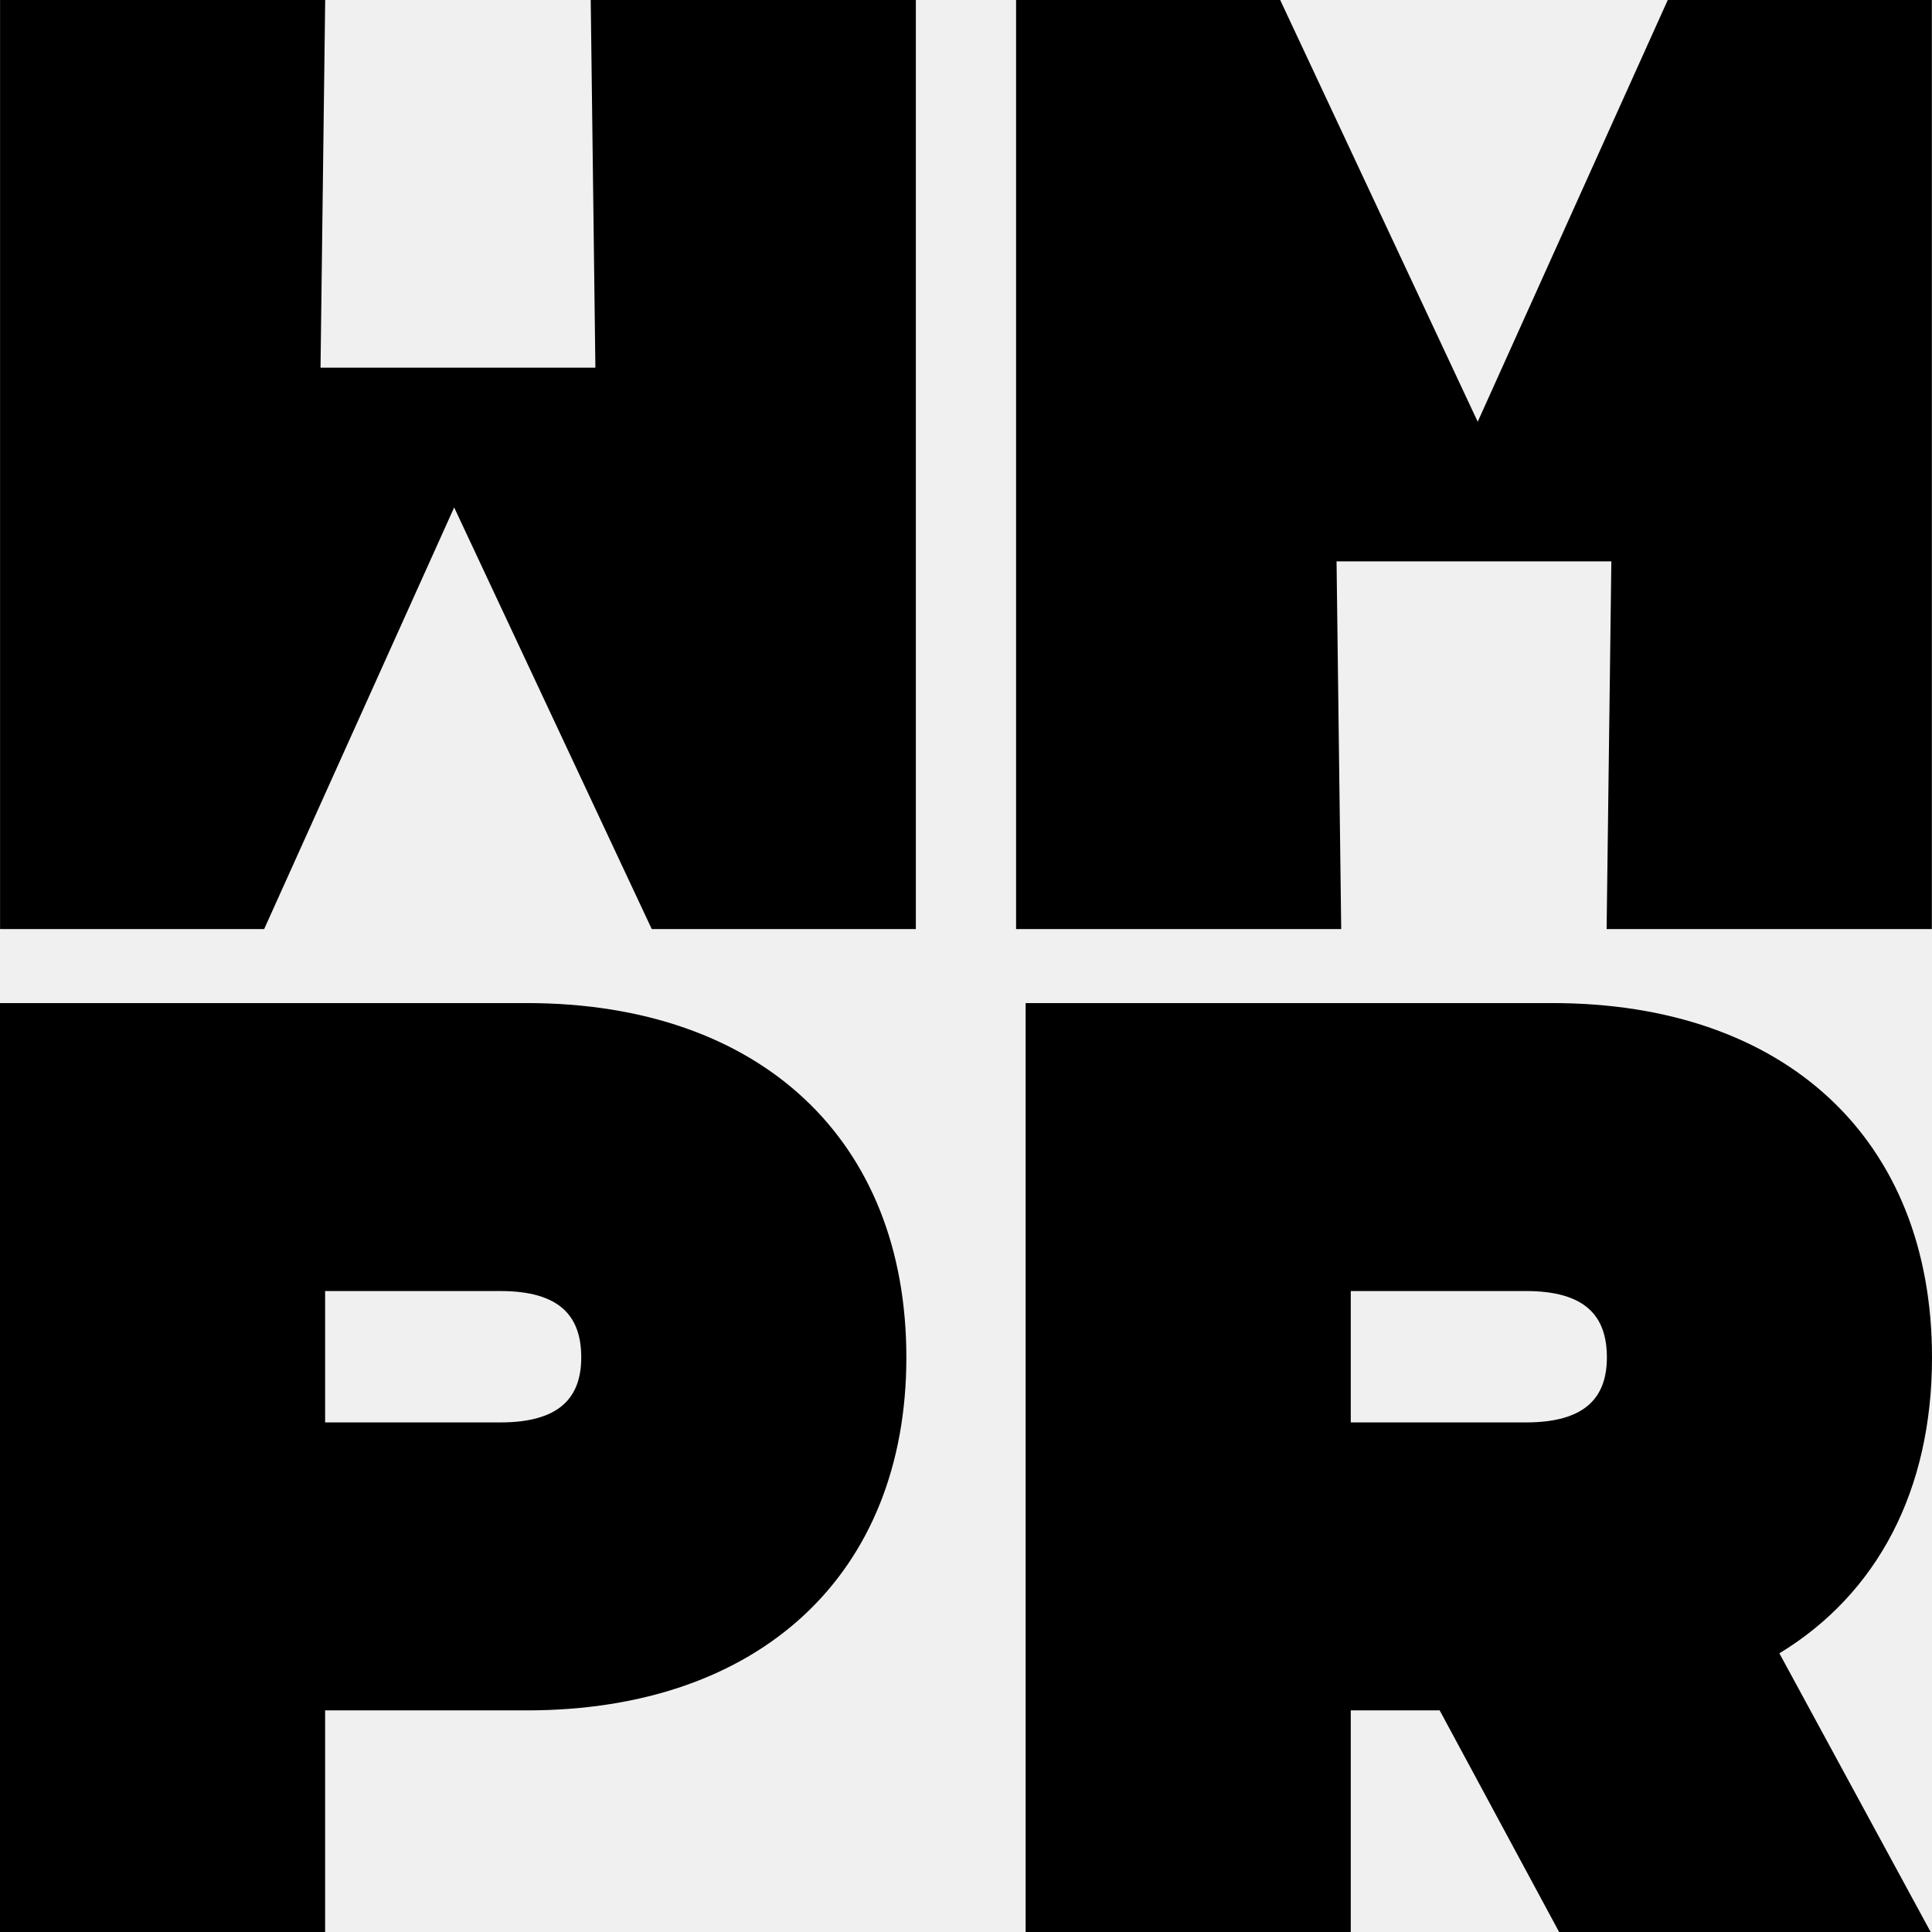
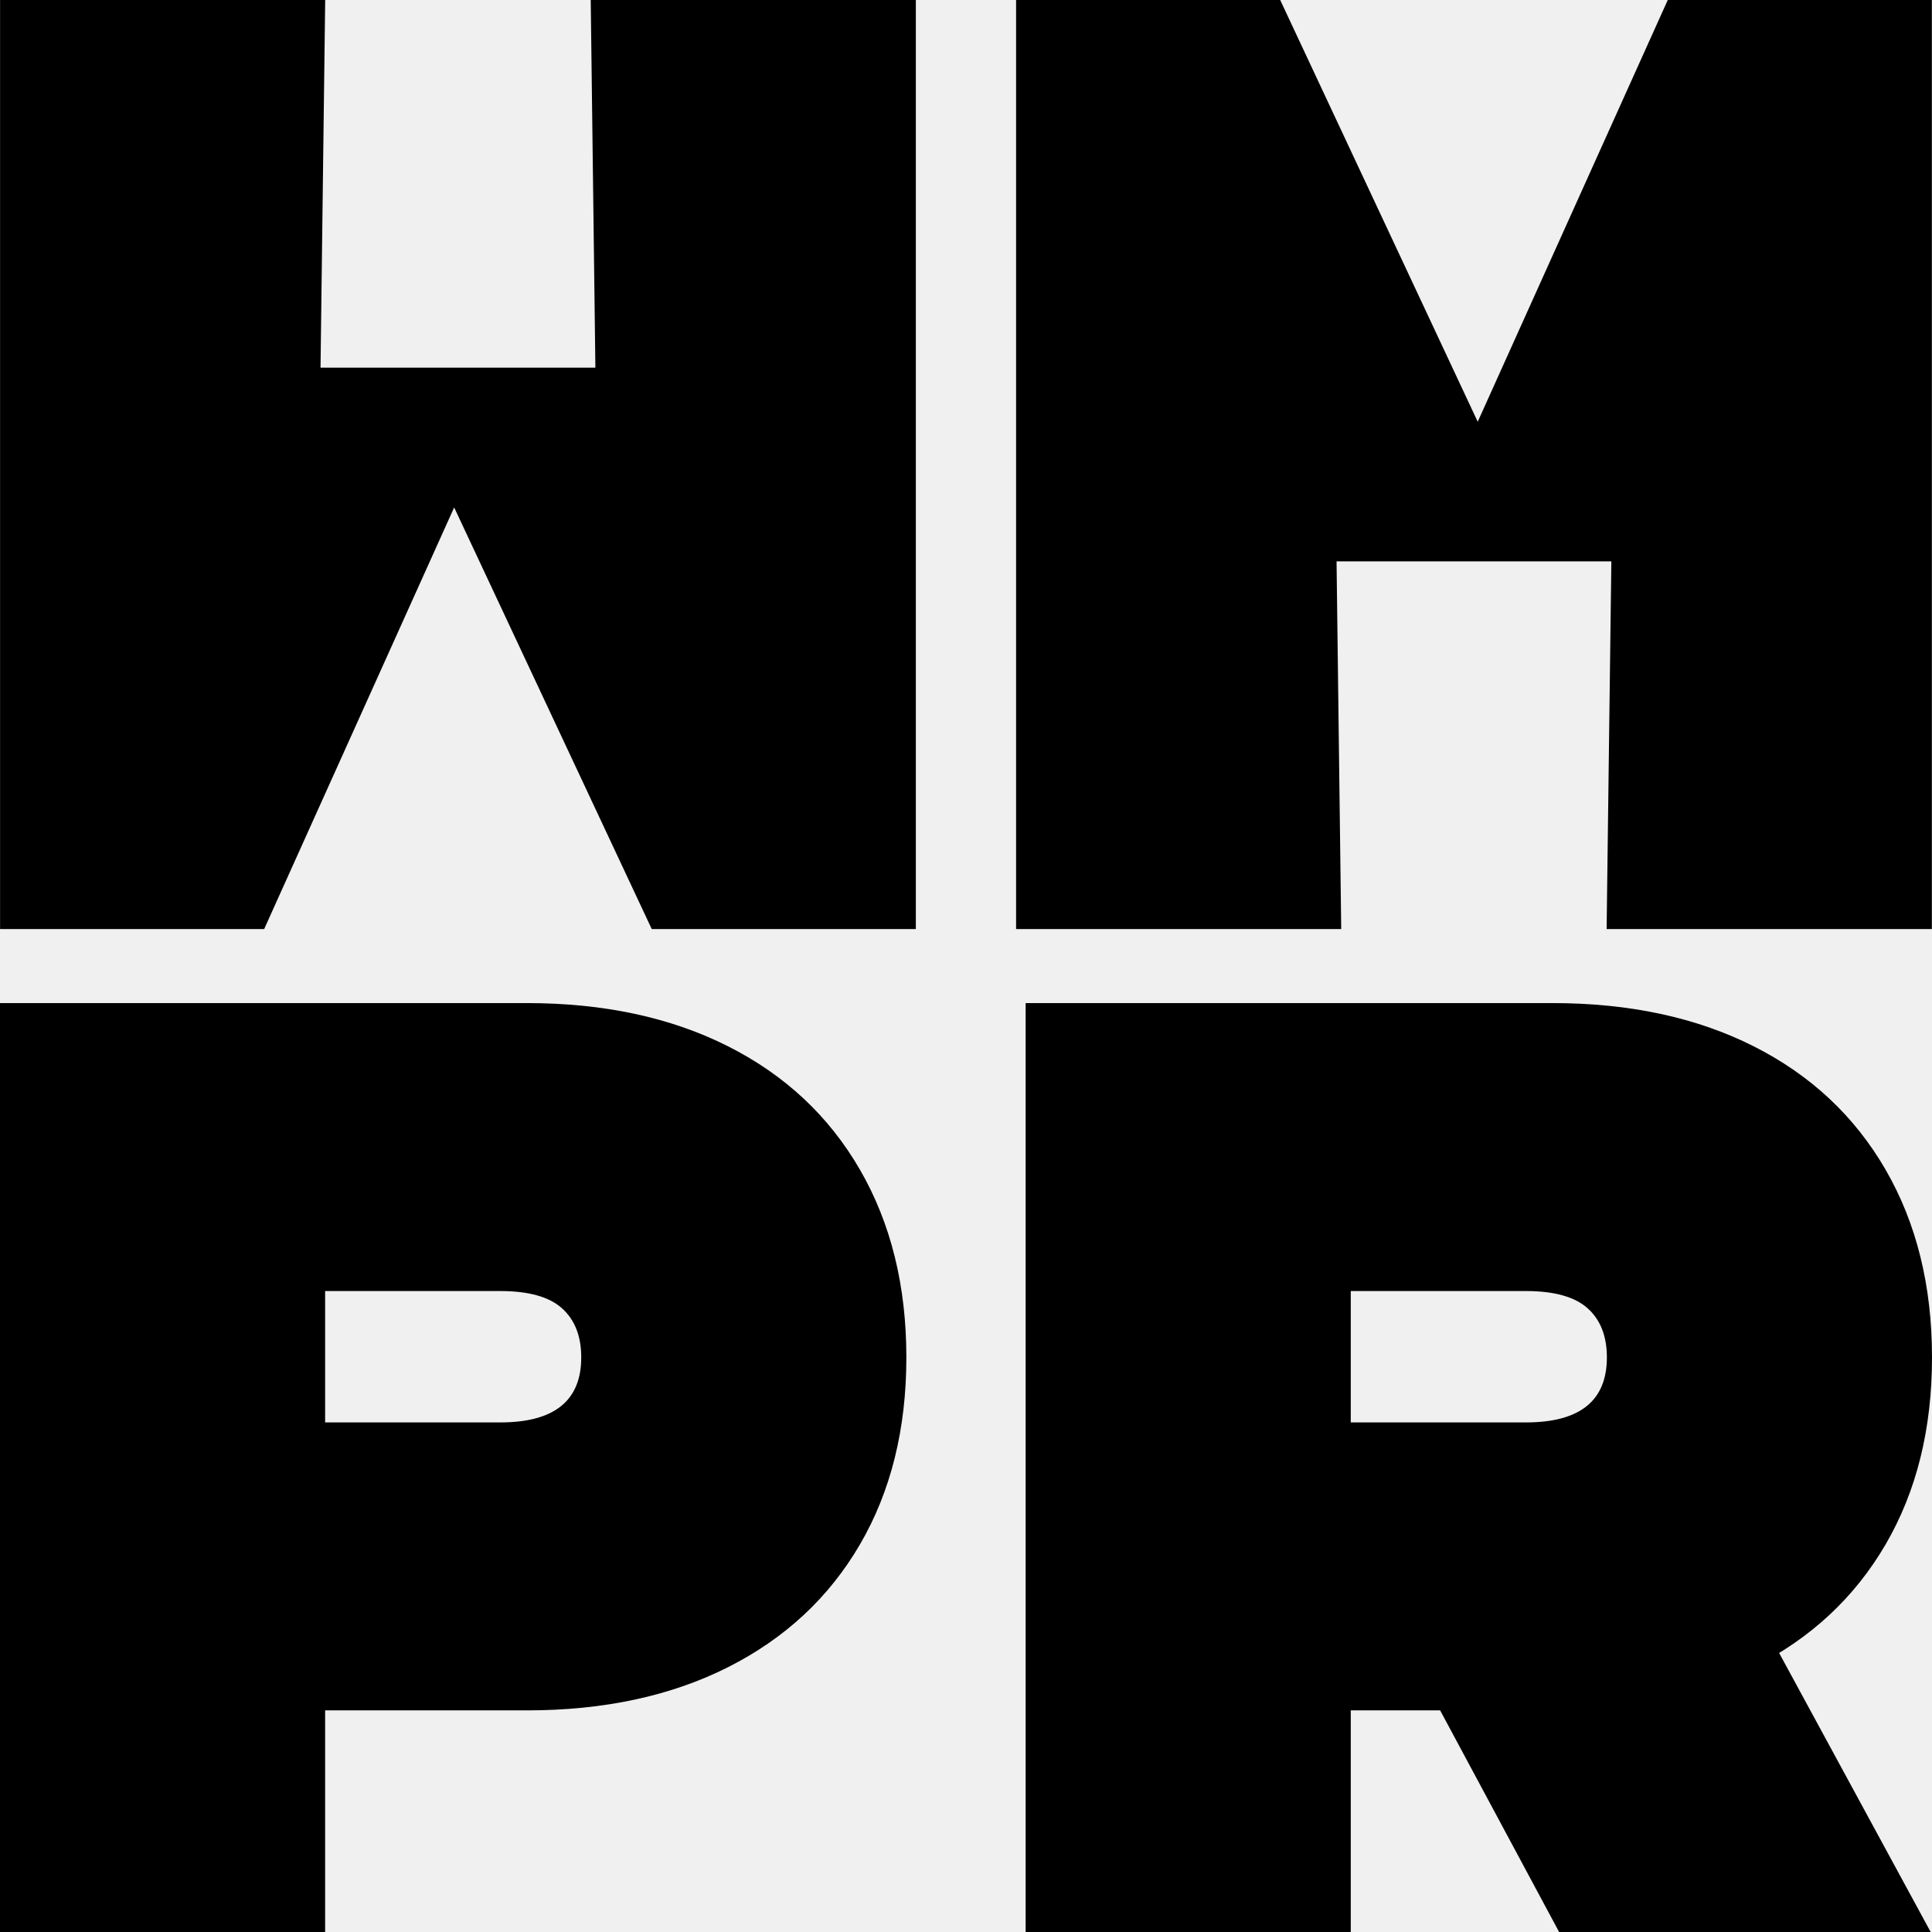
<svg xmlns="http://www.w3.org/2000/svg" viewBox="0 0 1485 1485">
  <style>
    path, polygon { fill: #000; }
    @media (prefers-color-scheme: dark) { path, polygon { fill: #fff; } }
  </style>
  <polygon points="243.85 481.1 249.95 0 .05 0 .05 714.1 203.05 714.1 367.35 349.5 330.55 350.5 500.95 714.1 703.95 714.1 703.95 0 454.05 0 460.15 481.1 529.55 282.6 173.45 282.6 243.85 481.1" />
  <polygon points="1241.1 233 1234.9 714.1 1484.9 714.1 1484.9 0 1281.9 0 1117.6 364.6 1154.3 363.6 984 0 781 0 781 714.1 1030.9 714.1 1024.8 233 955.4 431.5 1311.4 431.5 1241.1 233" />
-   <path d="M0.0 1485.0H249.9V1314.66H404.94C584.46 1314.66 696.66 1209.6 696.66 1043.34C696.66 876.06 584.46 771.0 404.94 771.0H0.0ZM249.9 1093.32V992.34H384.54C430.44 992.34 446.76 1011.72 446.76 1043.34C446.76 1073.94 430.44 1093.32 384.54 1093.32Z" />
-   <path d="M788.34 1485.0H1038.24V1314.66H1106.58L1198.38 1485.0H1483.98L1367.7 1270.8C1443.18 1224.9 1485.0 1145.34 1485.0 1043.34C1485.0 876.06 1372.8 771.0 1193.28 771.0H788.34ZM1038.24 1093.32V992.34H1172.88C1218.78 992.34 1235.1 1011.72 1235.1 1043.34C1235.1 1073.94 1218.78 1093.32 1172.88 1093.32Z" />
+   <path d="M0.0 771.0H249.9V1485.0H0.0ZM696.66 1043.34Q696.66 1125.96 660.96 1187.16Q625.26 1248.36 559.47 1281.51Q493.68 1314.66 404.94 1314.66H137.7V1093.32H384.54Q446.76 1093.32 446.76 1043.34Q446.76 1018.86 431.97 1005.6Q417.18 992.34 384.54 992.34H137.7V771.0H404.94Q493.68 771.0 559.47 804.15Q625.26 837.3 660.96 899.01Q696.66 960.72 696.66 1043.34Z" />
+   <path d="M788.34 771.0H1038.24V1485.0H788.34ZM1071.9 1249.38 1291.2 1130.04 1483.98 1485.0H1198.38ZM1485.0 1043.34Q1485.0 1125.96 1449.3 1187.16Q1413.6 1248.36 1347.81 1281.51Q1282.02 1314.66 1193.28 1314.66H926.04V1093.32H1172.88Q1235.1 1093.32 1235.1 1043.34Q1235.1 1018.86 1220.31 1005.6Q1205.52 992.34 1172.88 992.34H926.04V771.0H1193.28Q1282.02 771.0 1347.81 804.15Q1413.6 837.3 1449.3 899.01Q1485.0 960.72 1485.0 1043.34Z" />
</svg>
